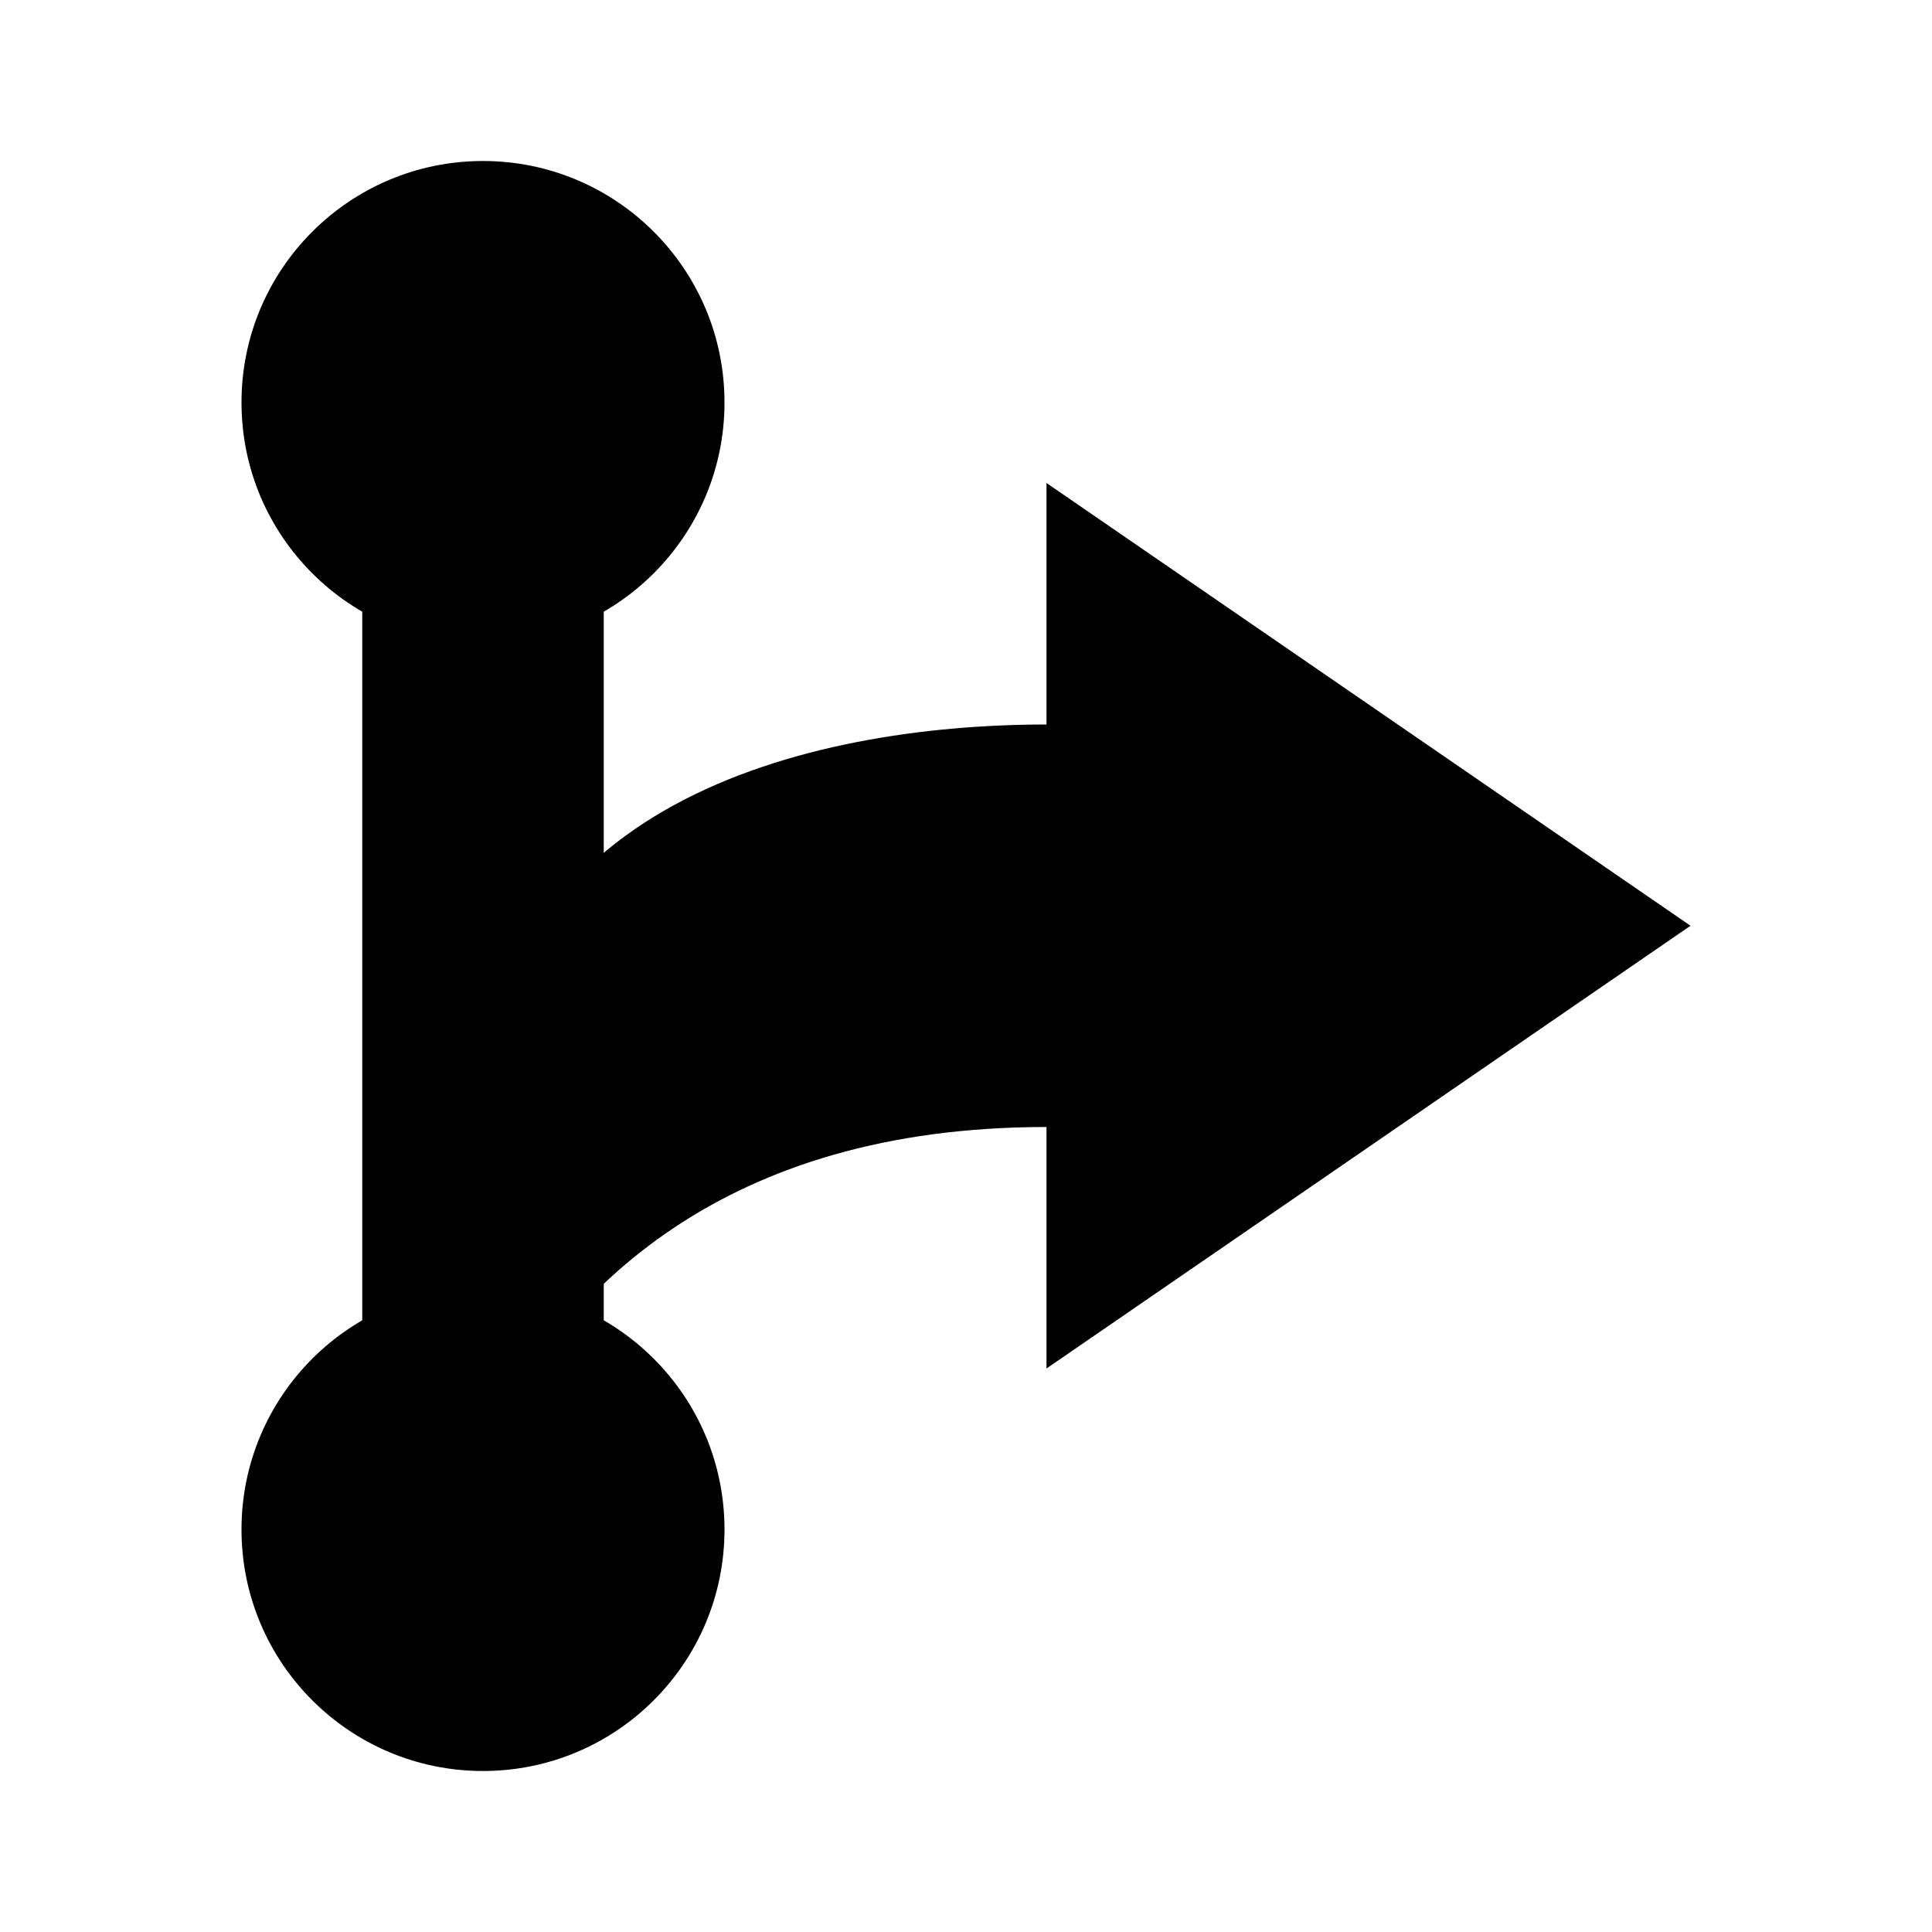
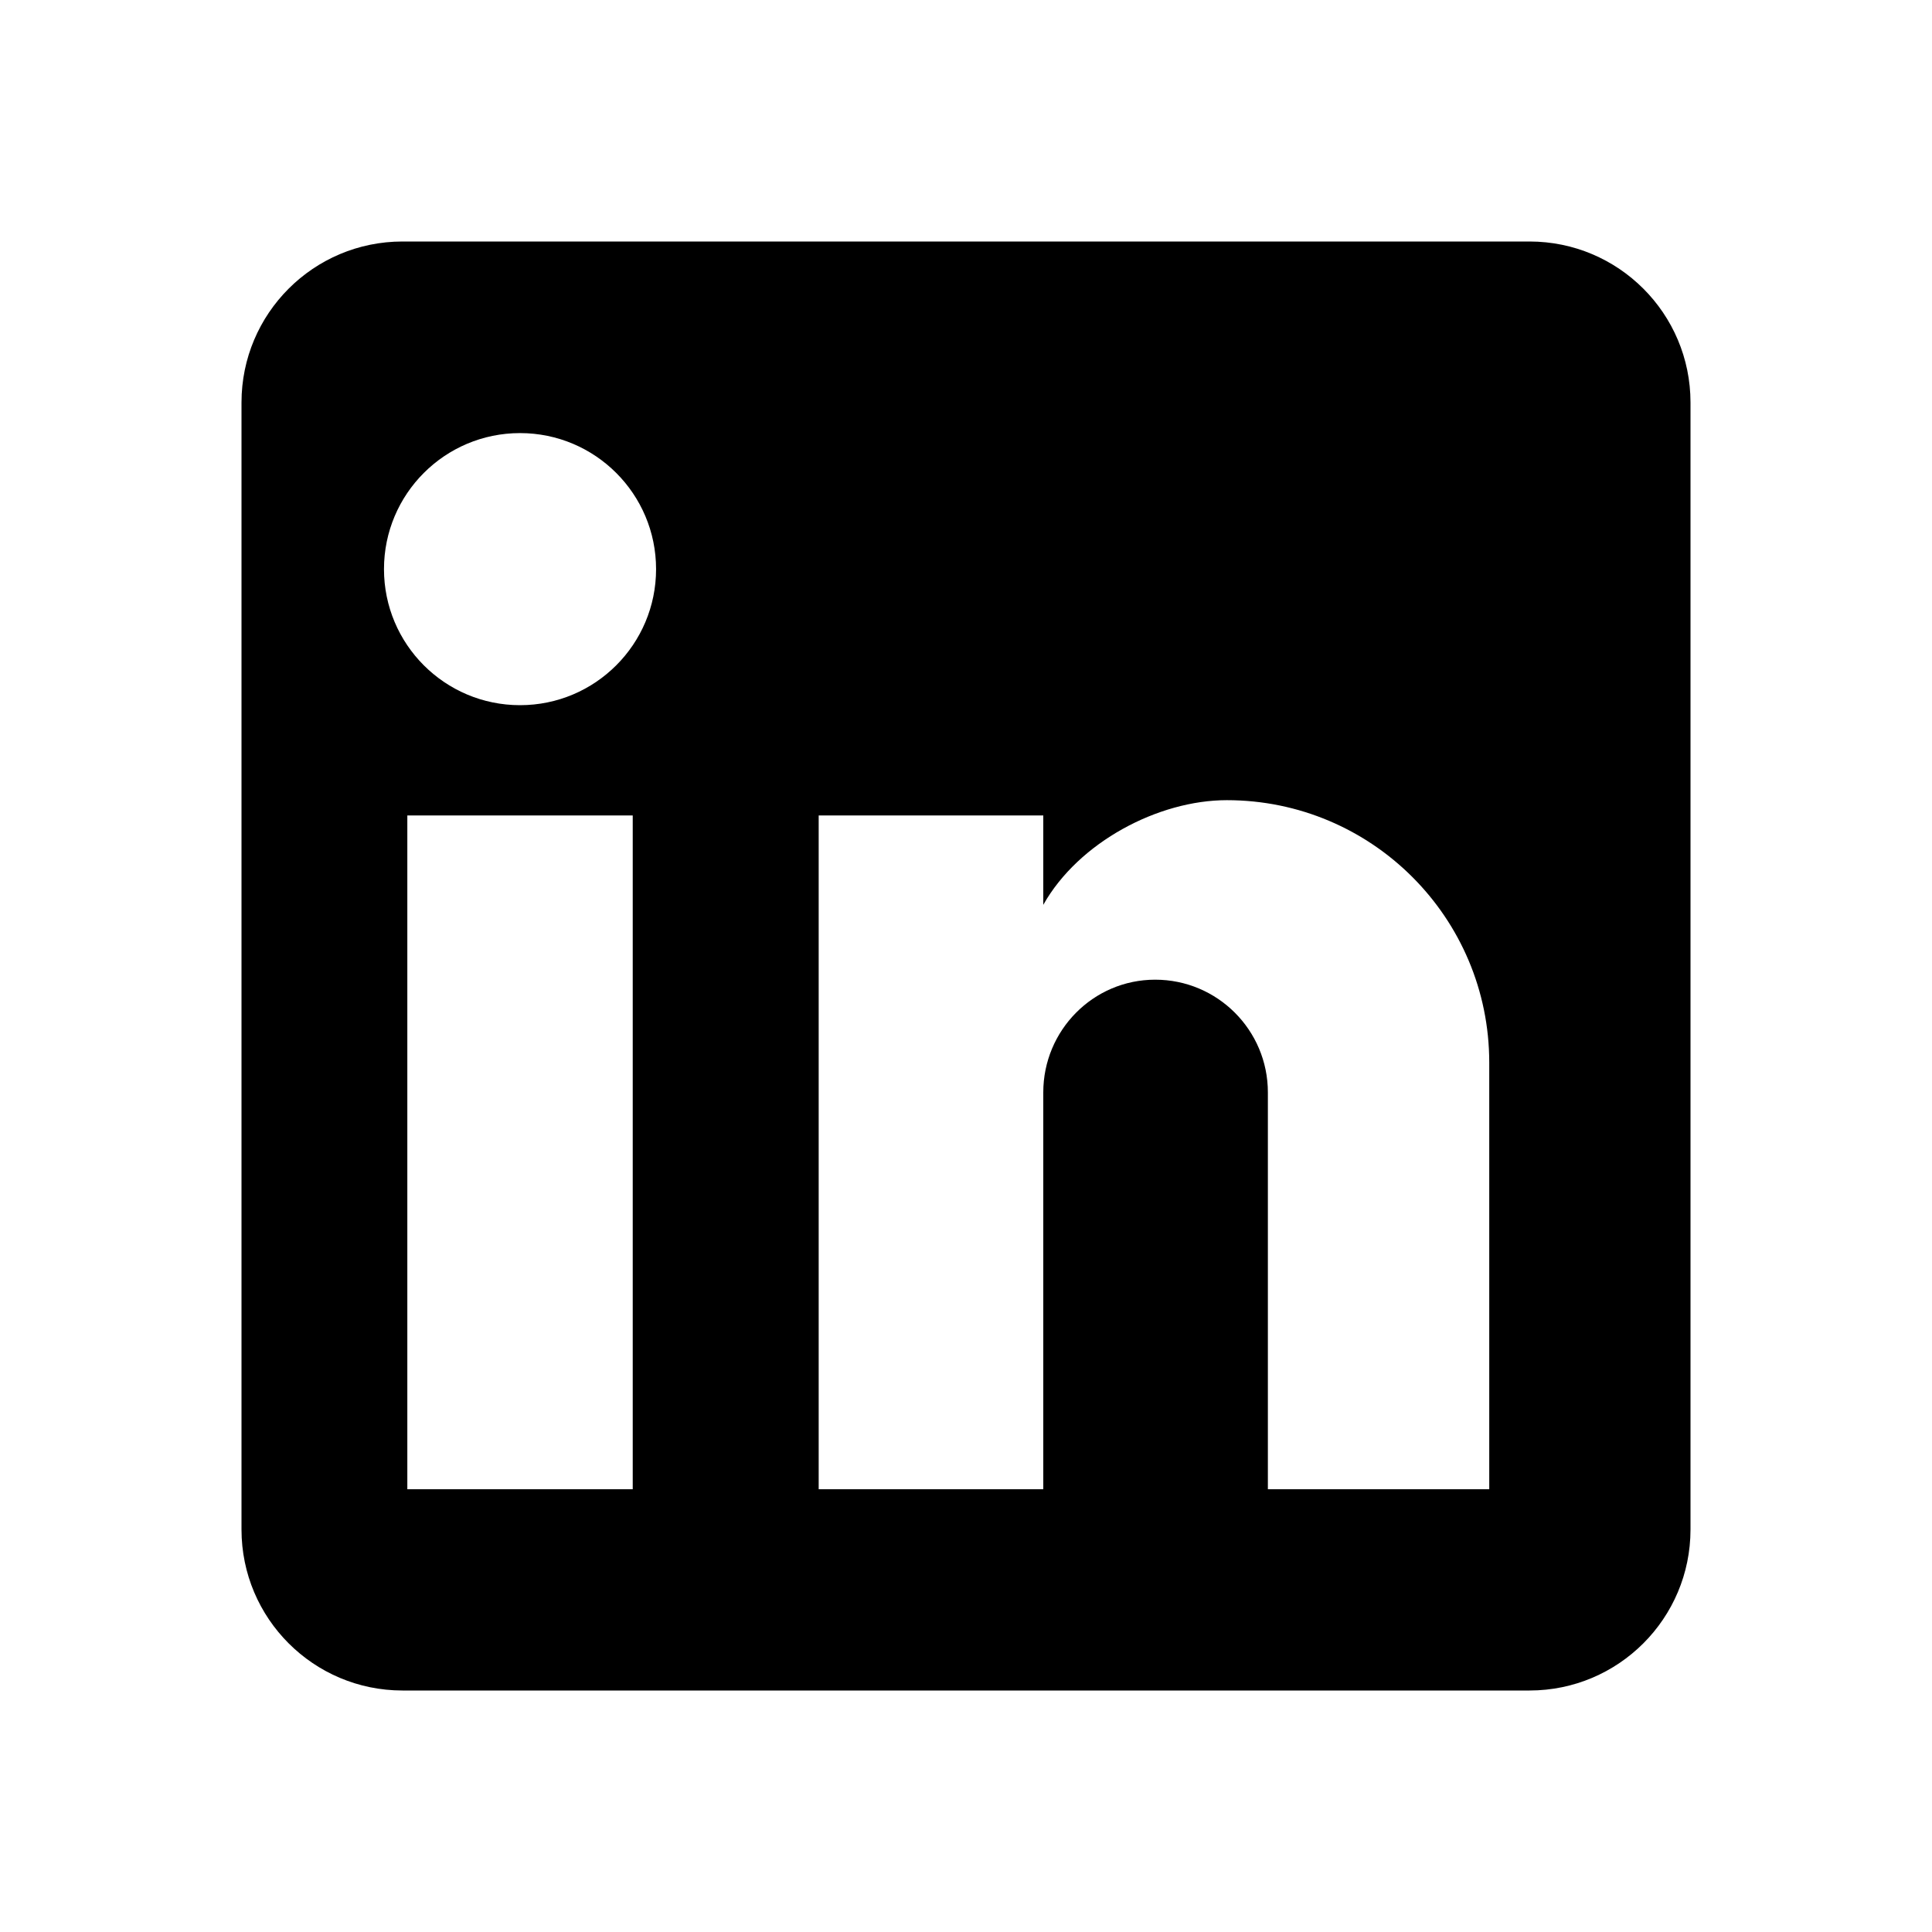
<svg xmlns="http://www.w3.org/2000/svg" viewBox="0 0 24 24" width="24" height="24" fill="currentColor">
-   <circle cx="6" cy="5" r="3" />
-   <circle cx="6" cy="19" r="3" />
-   <rect x="4.5" y="5" width="3" height="14" />
-   <path d="M 6 14 C 6 10, 10 9, 13 9 L 13 6 L 21 11.5 L 13 17 L 13 14 C 9 14, 7 16, 6 18 Z" />
+   <path d="M19 3a2 2 0 0 1 2 2v14a2 2 0 0 1-2 2H5a2 2 0 0 1-2-2V5a2 2 0 0 1 2-2h14m-.5 15.5v-5.3a3.26 3.26 0 0 0-3.26-3.26c-.85 0-1.84.52-2.28 1.3v-1.11h-2.79v8.37h2.79v-4.93c0-.77.62-1.4 1.39-1.4a1.4 1.4 0 0 1 1.4 1.4v4.93h2.75M6.46 8.76a1.69 1.69 0 0 0 1.69-1.69 1.69 1.69 0 0 0-1.69-1.69 1.69 1.69 0 0 0-1.69 1.69 1.69 1.69 0 0 0 1.69 1.69m1.4 9.74v-8.37H5.06v8.37h2.8z" />
</svg>
